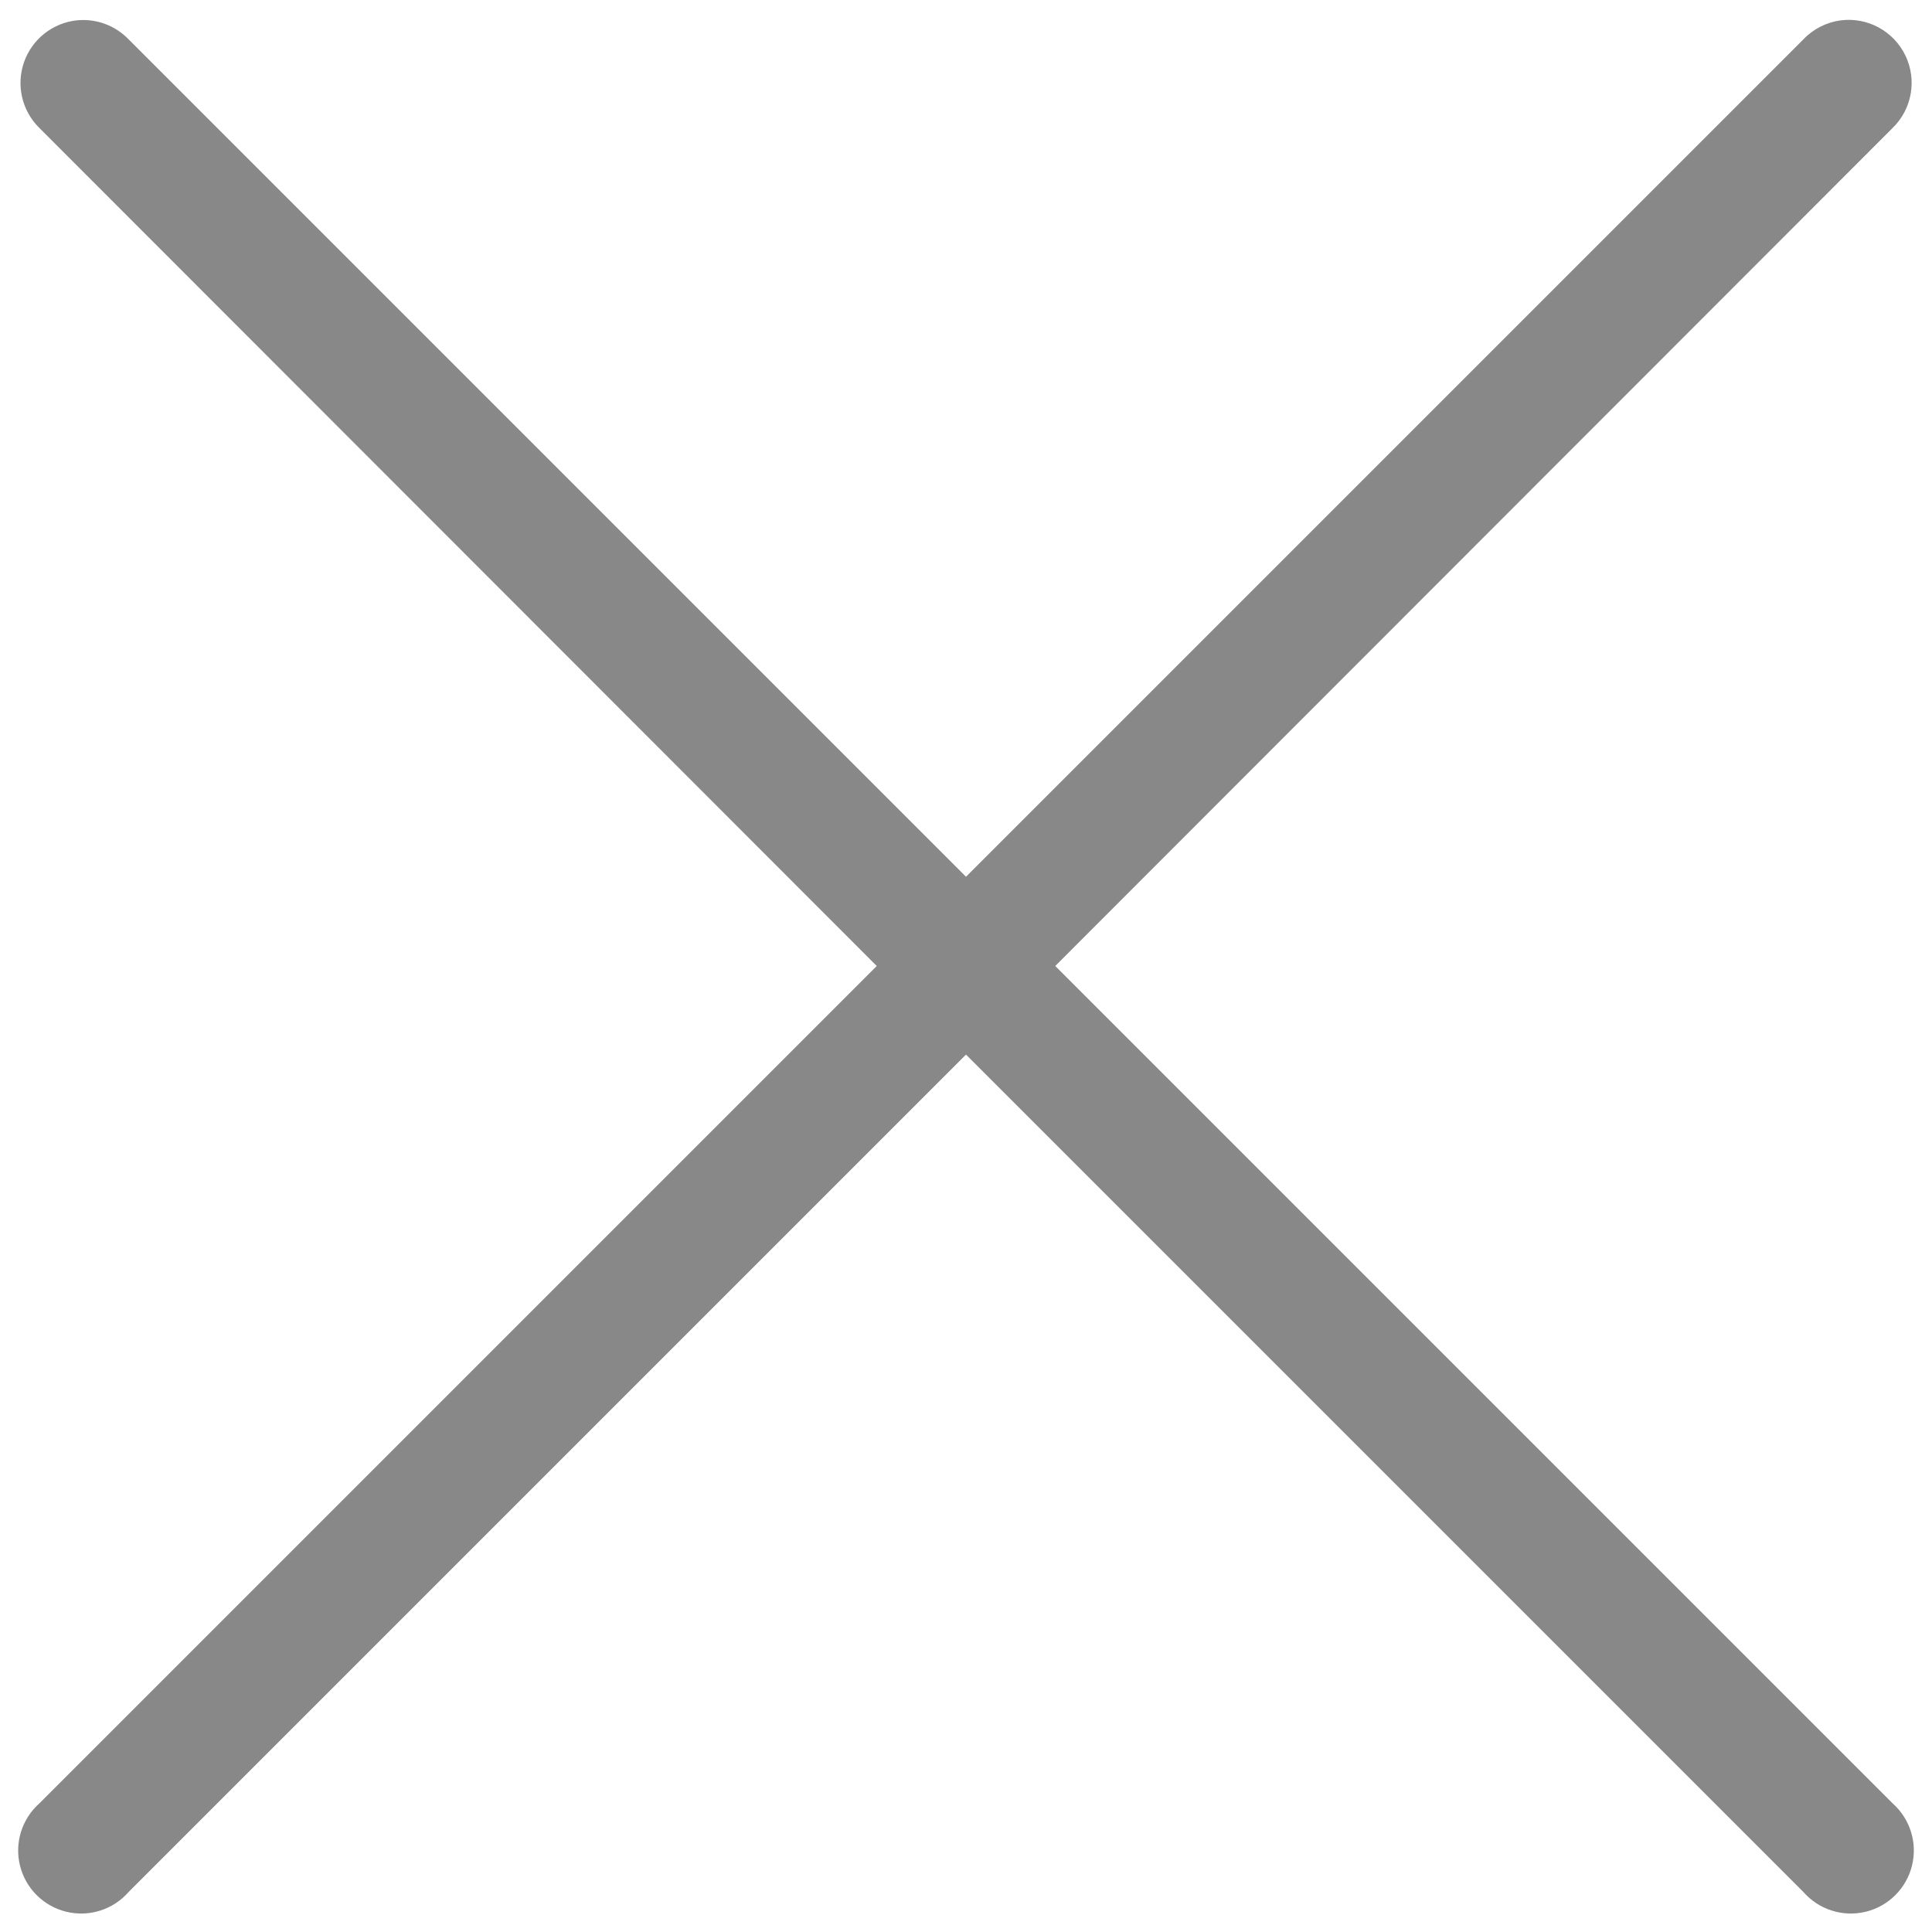
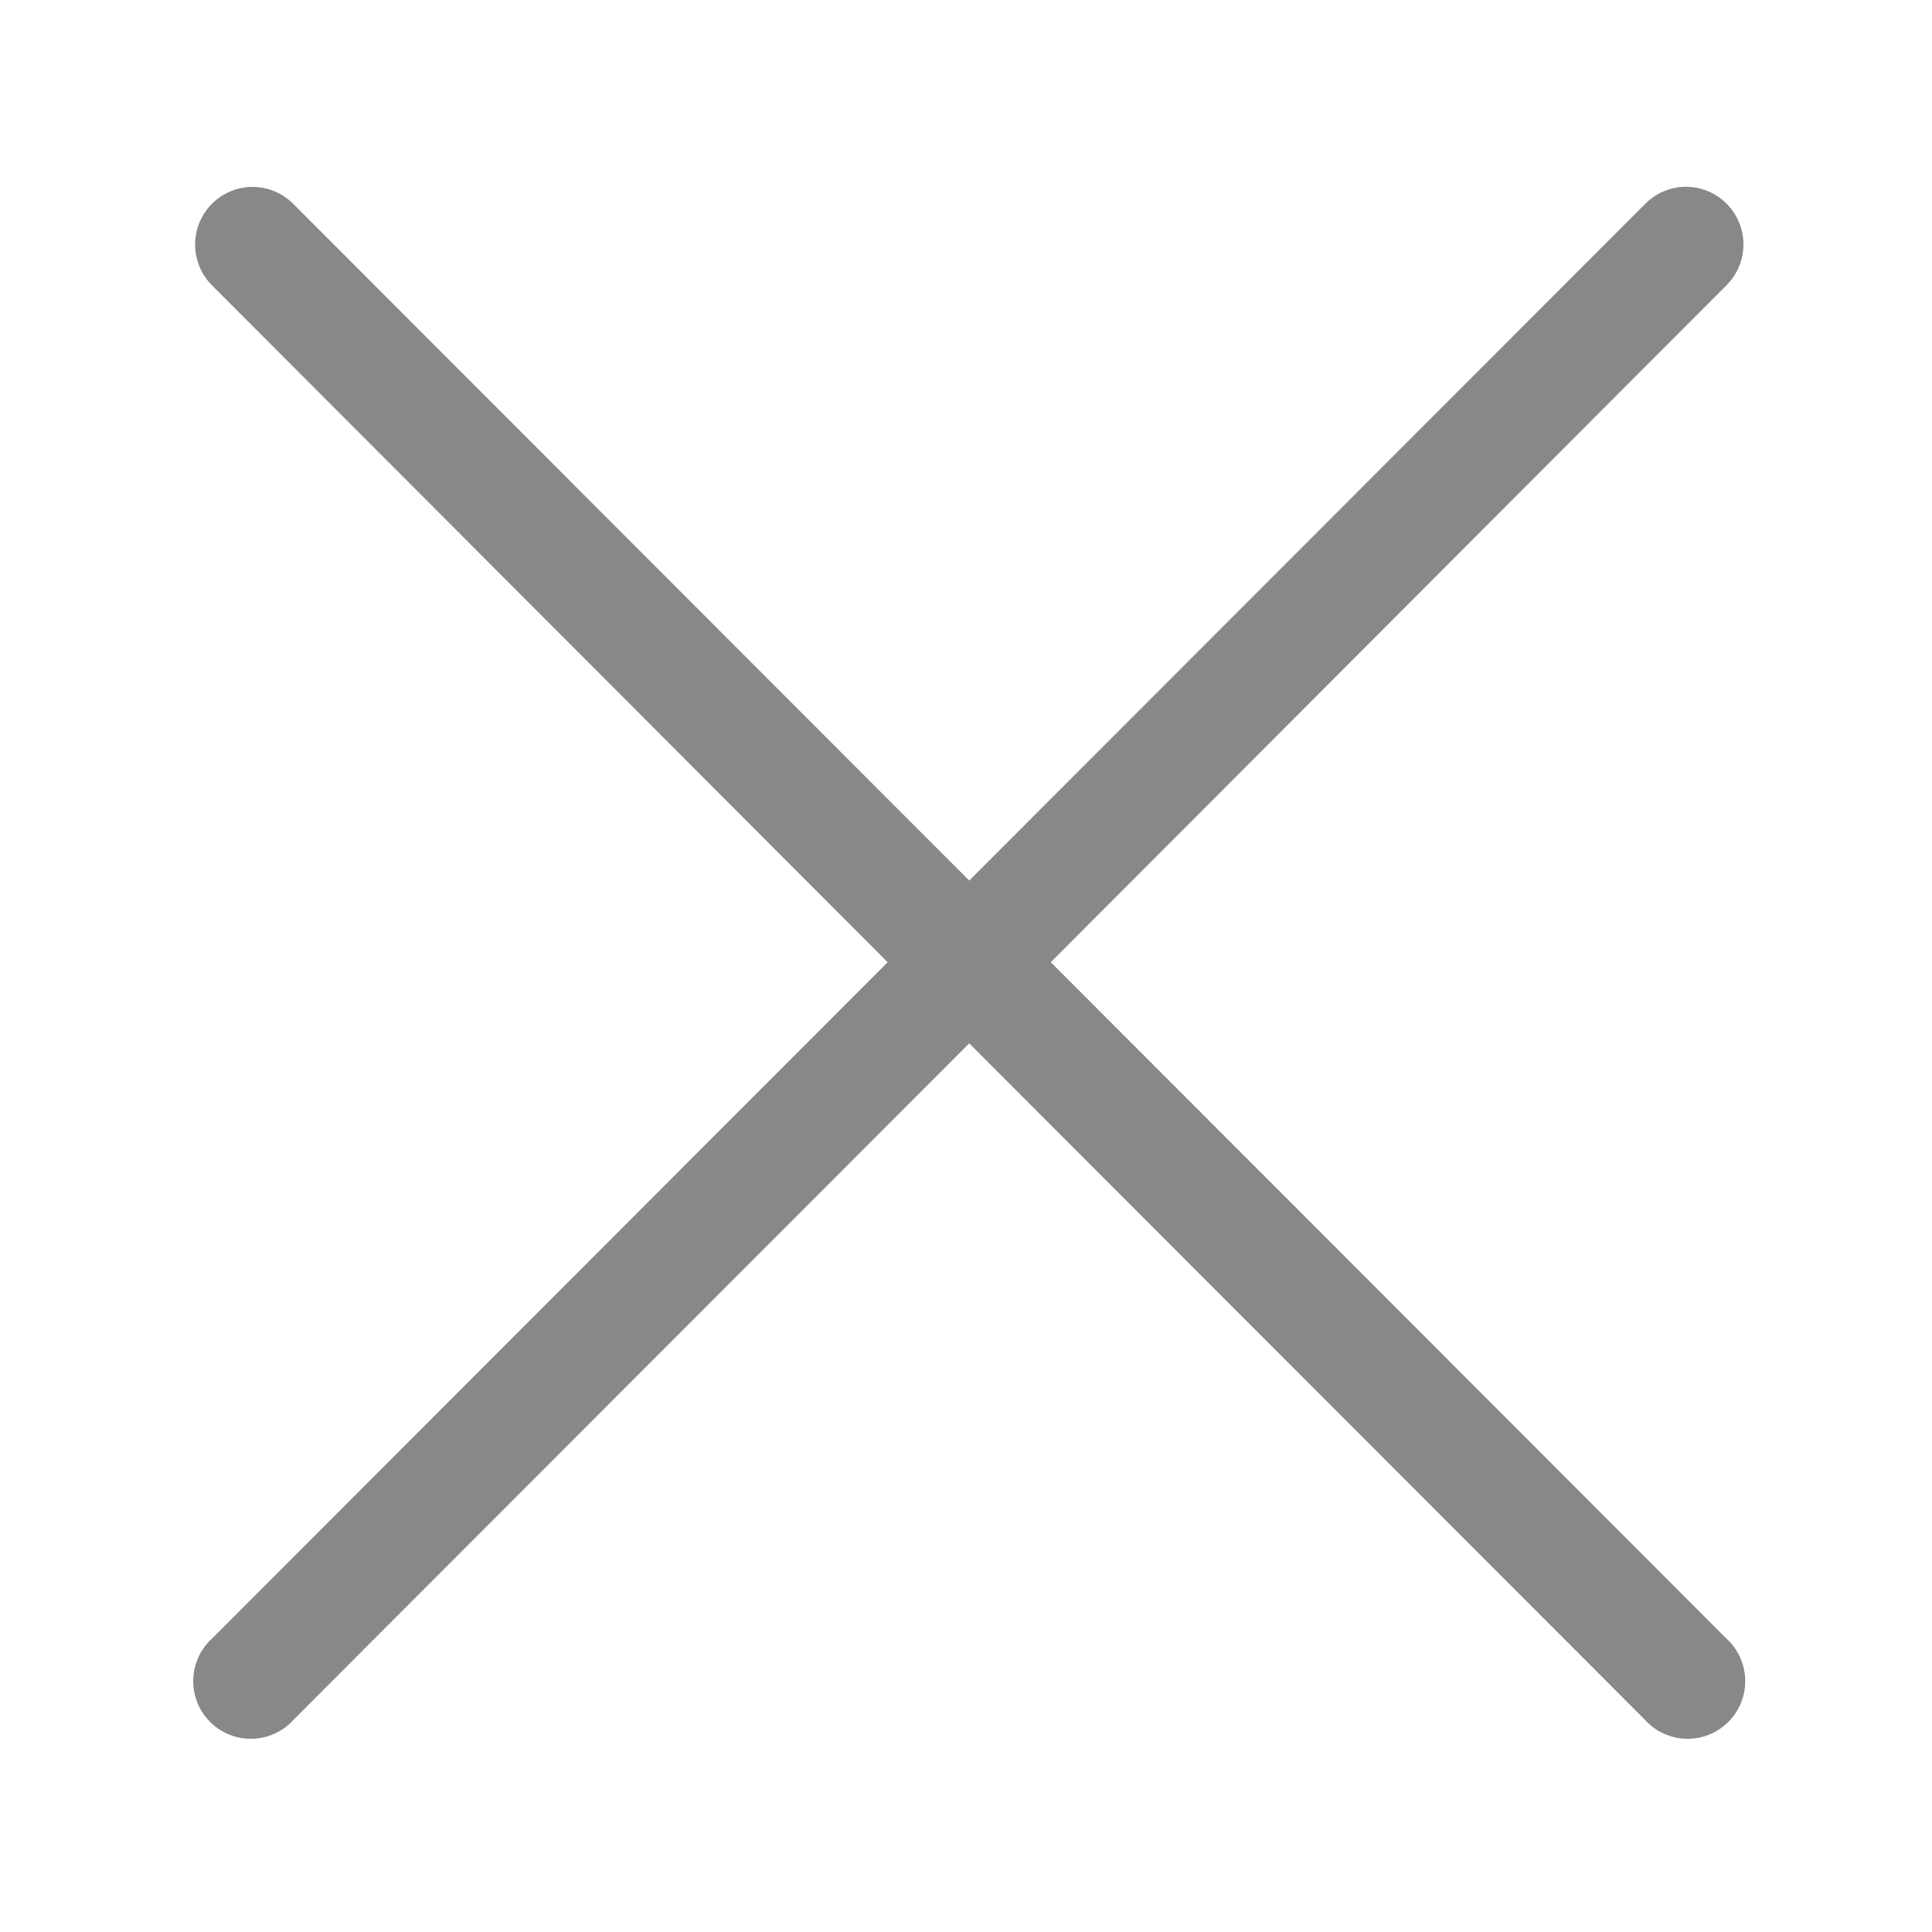
- <svg xmlns="http://www.w3.org/2000/svg" width="92px" height="92px" viewBox="0 0 92 92" version="1.1">
-   <g id="Page-1" stroke="none" stroke-width="1" fill="none" fill-rule="evenodd">
-     <g id="noun_cancel_385690" fill="#888888" fill-rule="nonzero">
-       <g id="Group" transform="translate(0, 0.63782)">
-         <path d="M3.656,0.331 C2.502,0.455 1.523,1.233 1.142,2.329 C0.761,3.425 1.046,4.643 1.875,5.456 L41.75,45.362 L1.875,85.237 C1.039,85.979 0.683,87.123 0.954,88.208 C1.224,89.292 2.075,90.137 3.161,90.399 C4.248,90.661 5.39,90.298 6.125,89.456 L46,49.581 L85.875,89.456 C86.61,90.298 87.752,90.661 88.839,90.399 C89.925,90.137 90.776,89.292 91.046,88.208 C91.317,87.123 90.961,85.979 90.125,85.237 L50.25,45.362 L90.125,5.456 C91.048,4.556 91.293,3.167 90.733,2.006 C90.174,0.844 88.935,0.17 87.656,0.331 C86.976,0.421 86.348,0.74 85.875,1.237 L46,41.112 L6.125,1.237 C5.485,0.571 4.575,0.237 3.656,0.331 Z" id="Path" />
-       </g>
+ <svg xmlns="http://www.w3.org/2000/svg" width="300px" height="300px" viewBox="0 0 300 300" version="1.1">
+   <g id="Tile-Size-Copy" stroke="none" stroke-width="1" fill="none" fill-rule="evenodd">
+     <g id="exit" transform="translate(31, 30)" fill="#888888" fill-rule="nonzero" stroke="#888888" stroke-width="2">
+       <path d="M7.391,0.062 C4.336,0.39 1.743,2.453 0.735,5.358 C-0.274,8.264 0.481,11.491 2.675,13.646 L108.248,119.413 L2.675,225.097 C0.46,227.062 -0.48,230.096 0.236,232.97 C0.951,235.845 3.204,238.083 6.08,238.778 C8.957,239.473 11.981,238.509 13.927,236.278 L119.5,130.594 L225.073,236.278 C227.019,238.509 230.043,239.473 232.92,238.778 C235.796,238.083 238.049,235.845 238.764,232.97 C239.48,230.096 238.54,227.062 236.325,225.097 L130.752,119.413 L236.325,13.646 C238.768,11.26 239.417,7.579 237.936,4.501 C236.455,1.423 233.175,-0.364 229.789,0.062 C227.989,0.3 226.324,1.148 225.073,2.464 L119.5,108.148 L13.927,2.464 C12.234,0.7 9.823,-0.186 7.391,0.062 Z" id="Path" />
    </g>
  </g>
</svg>
